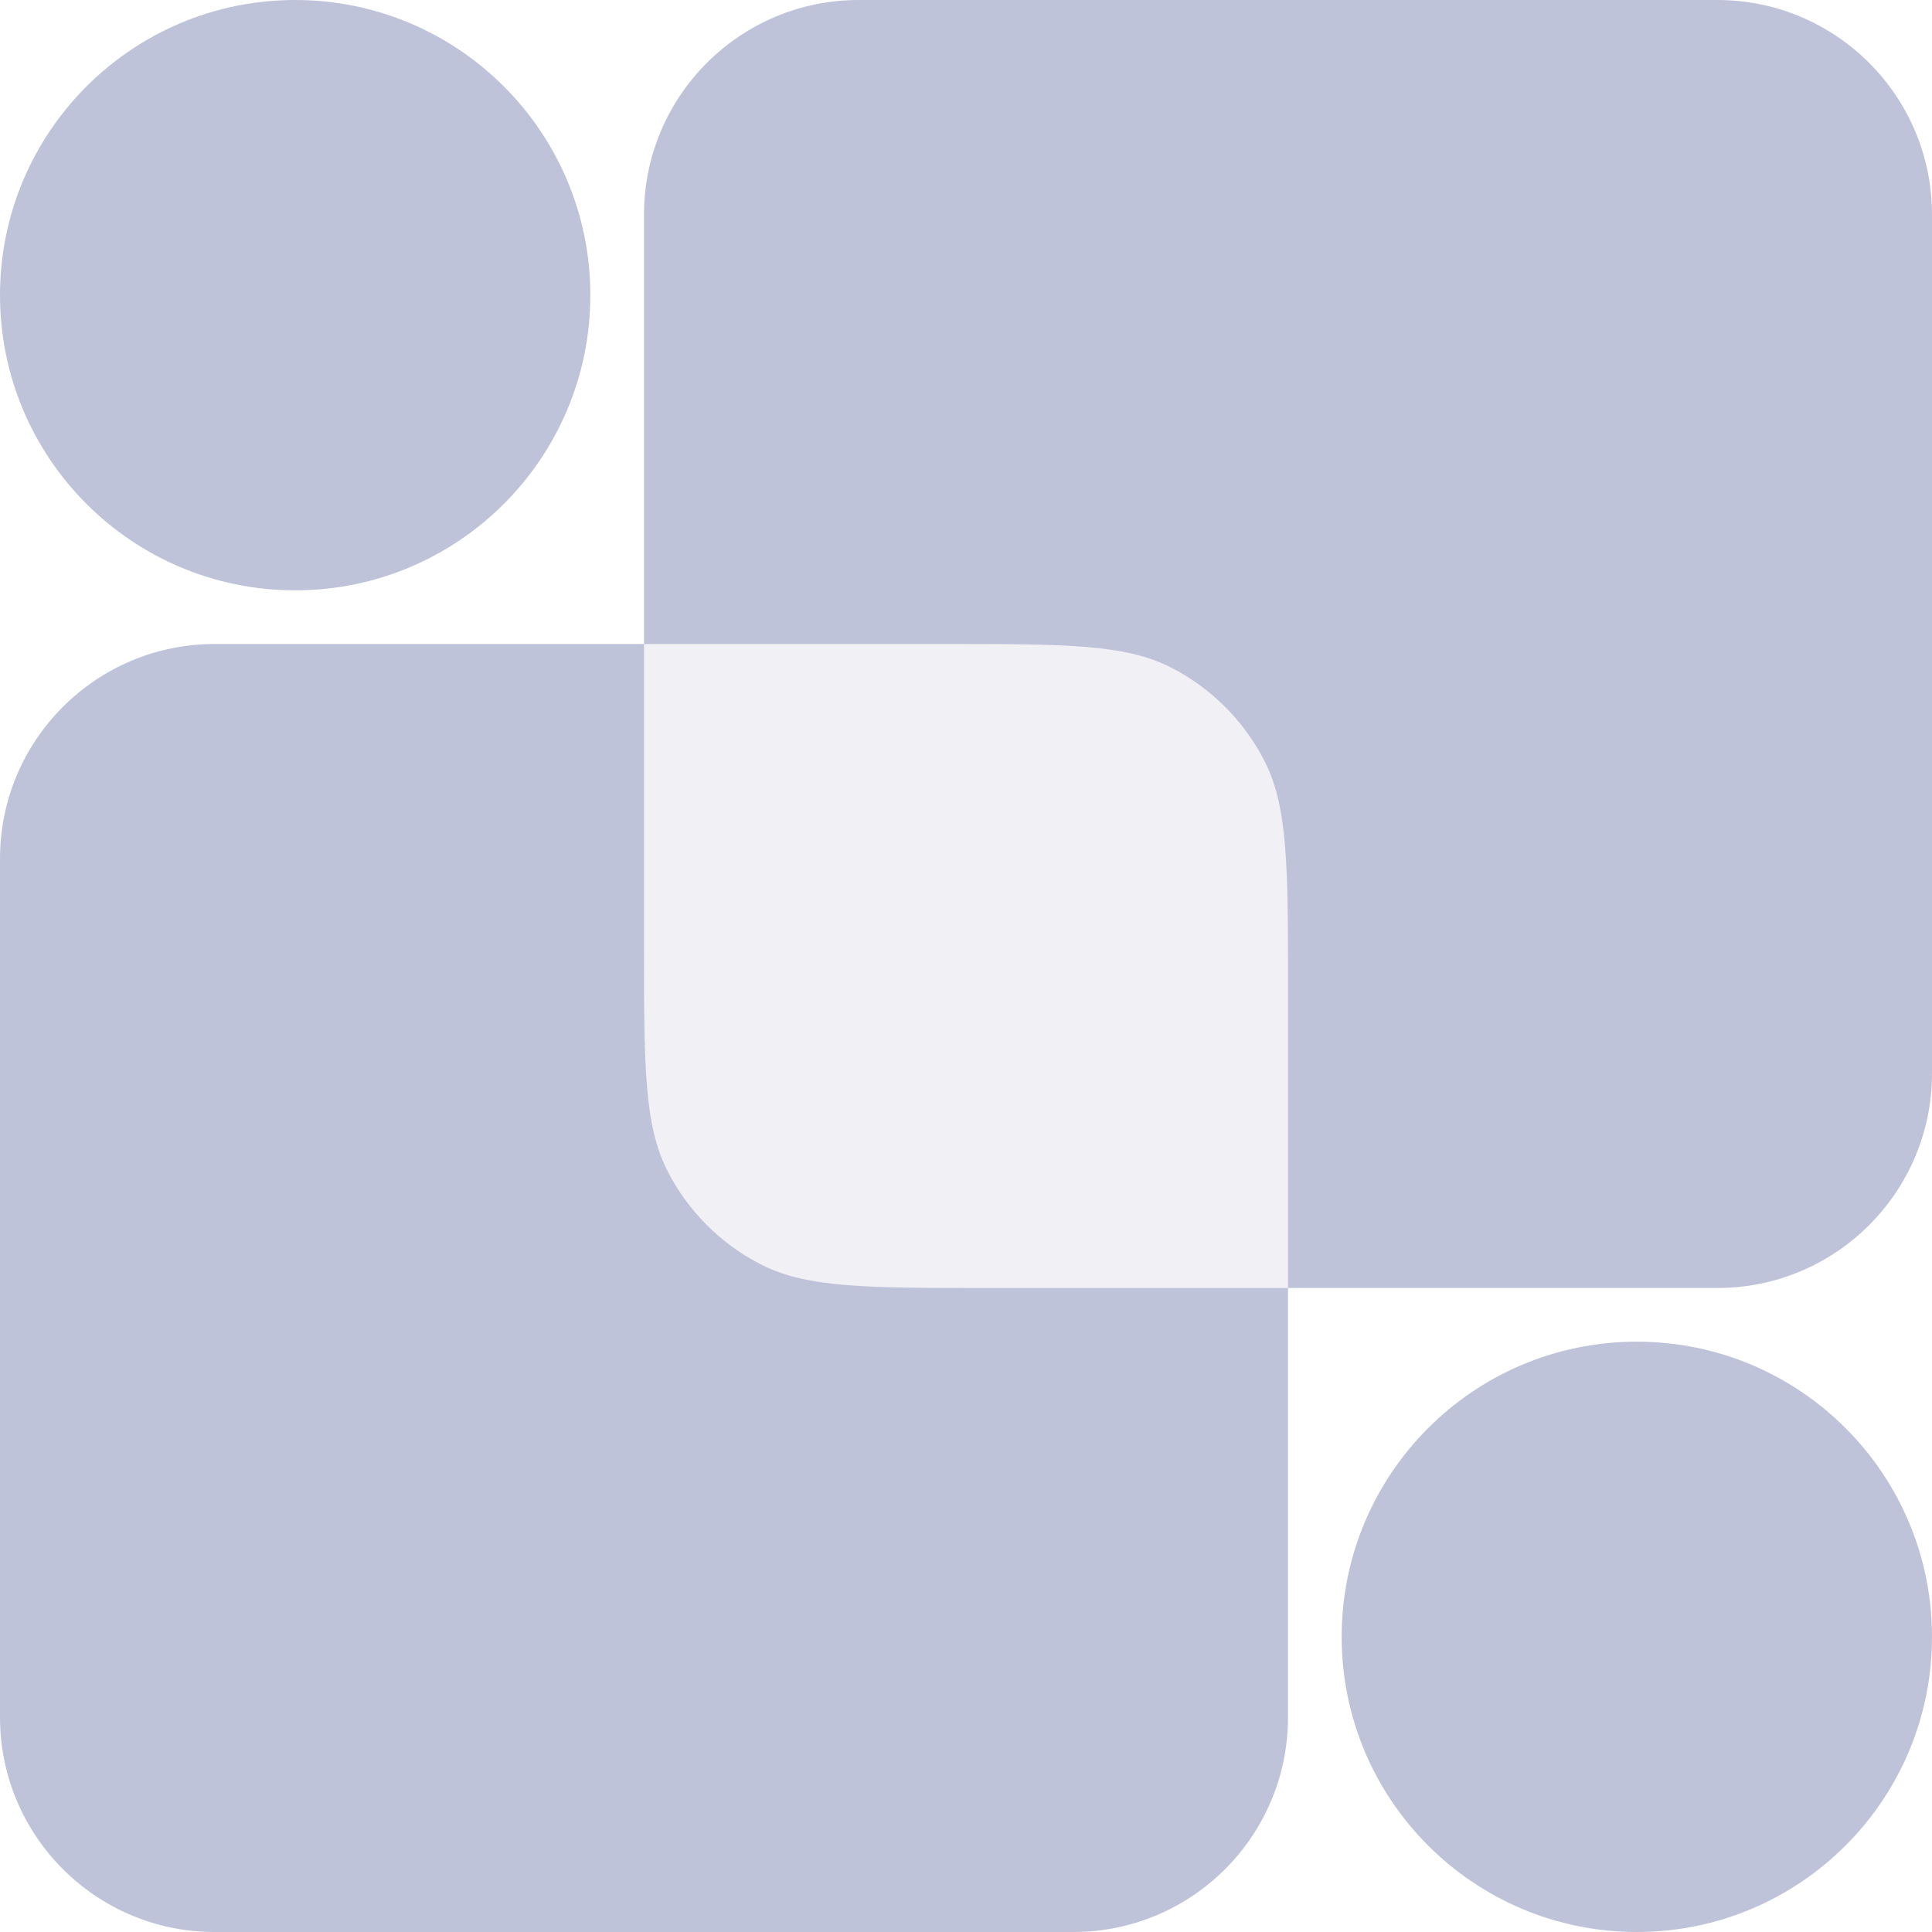
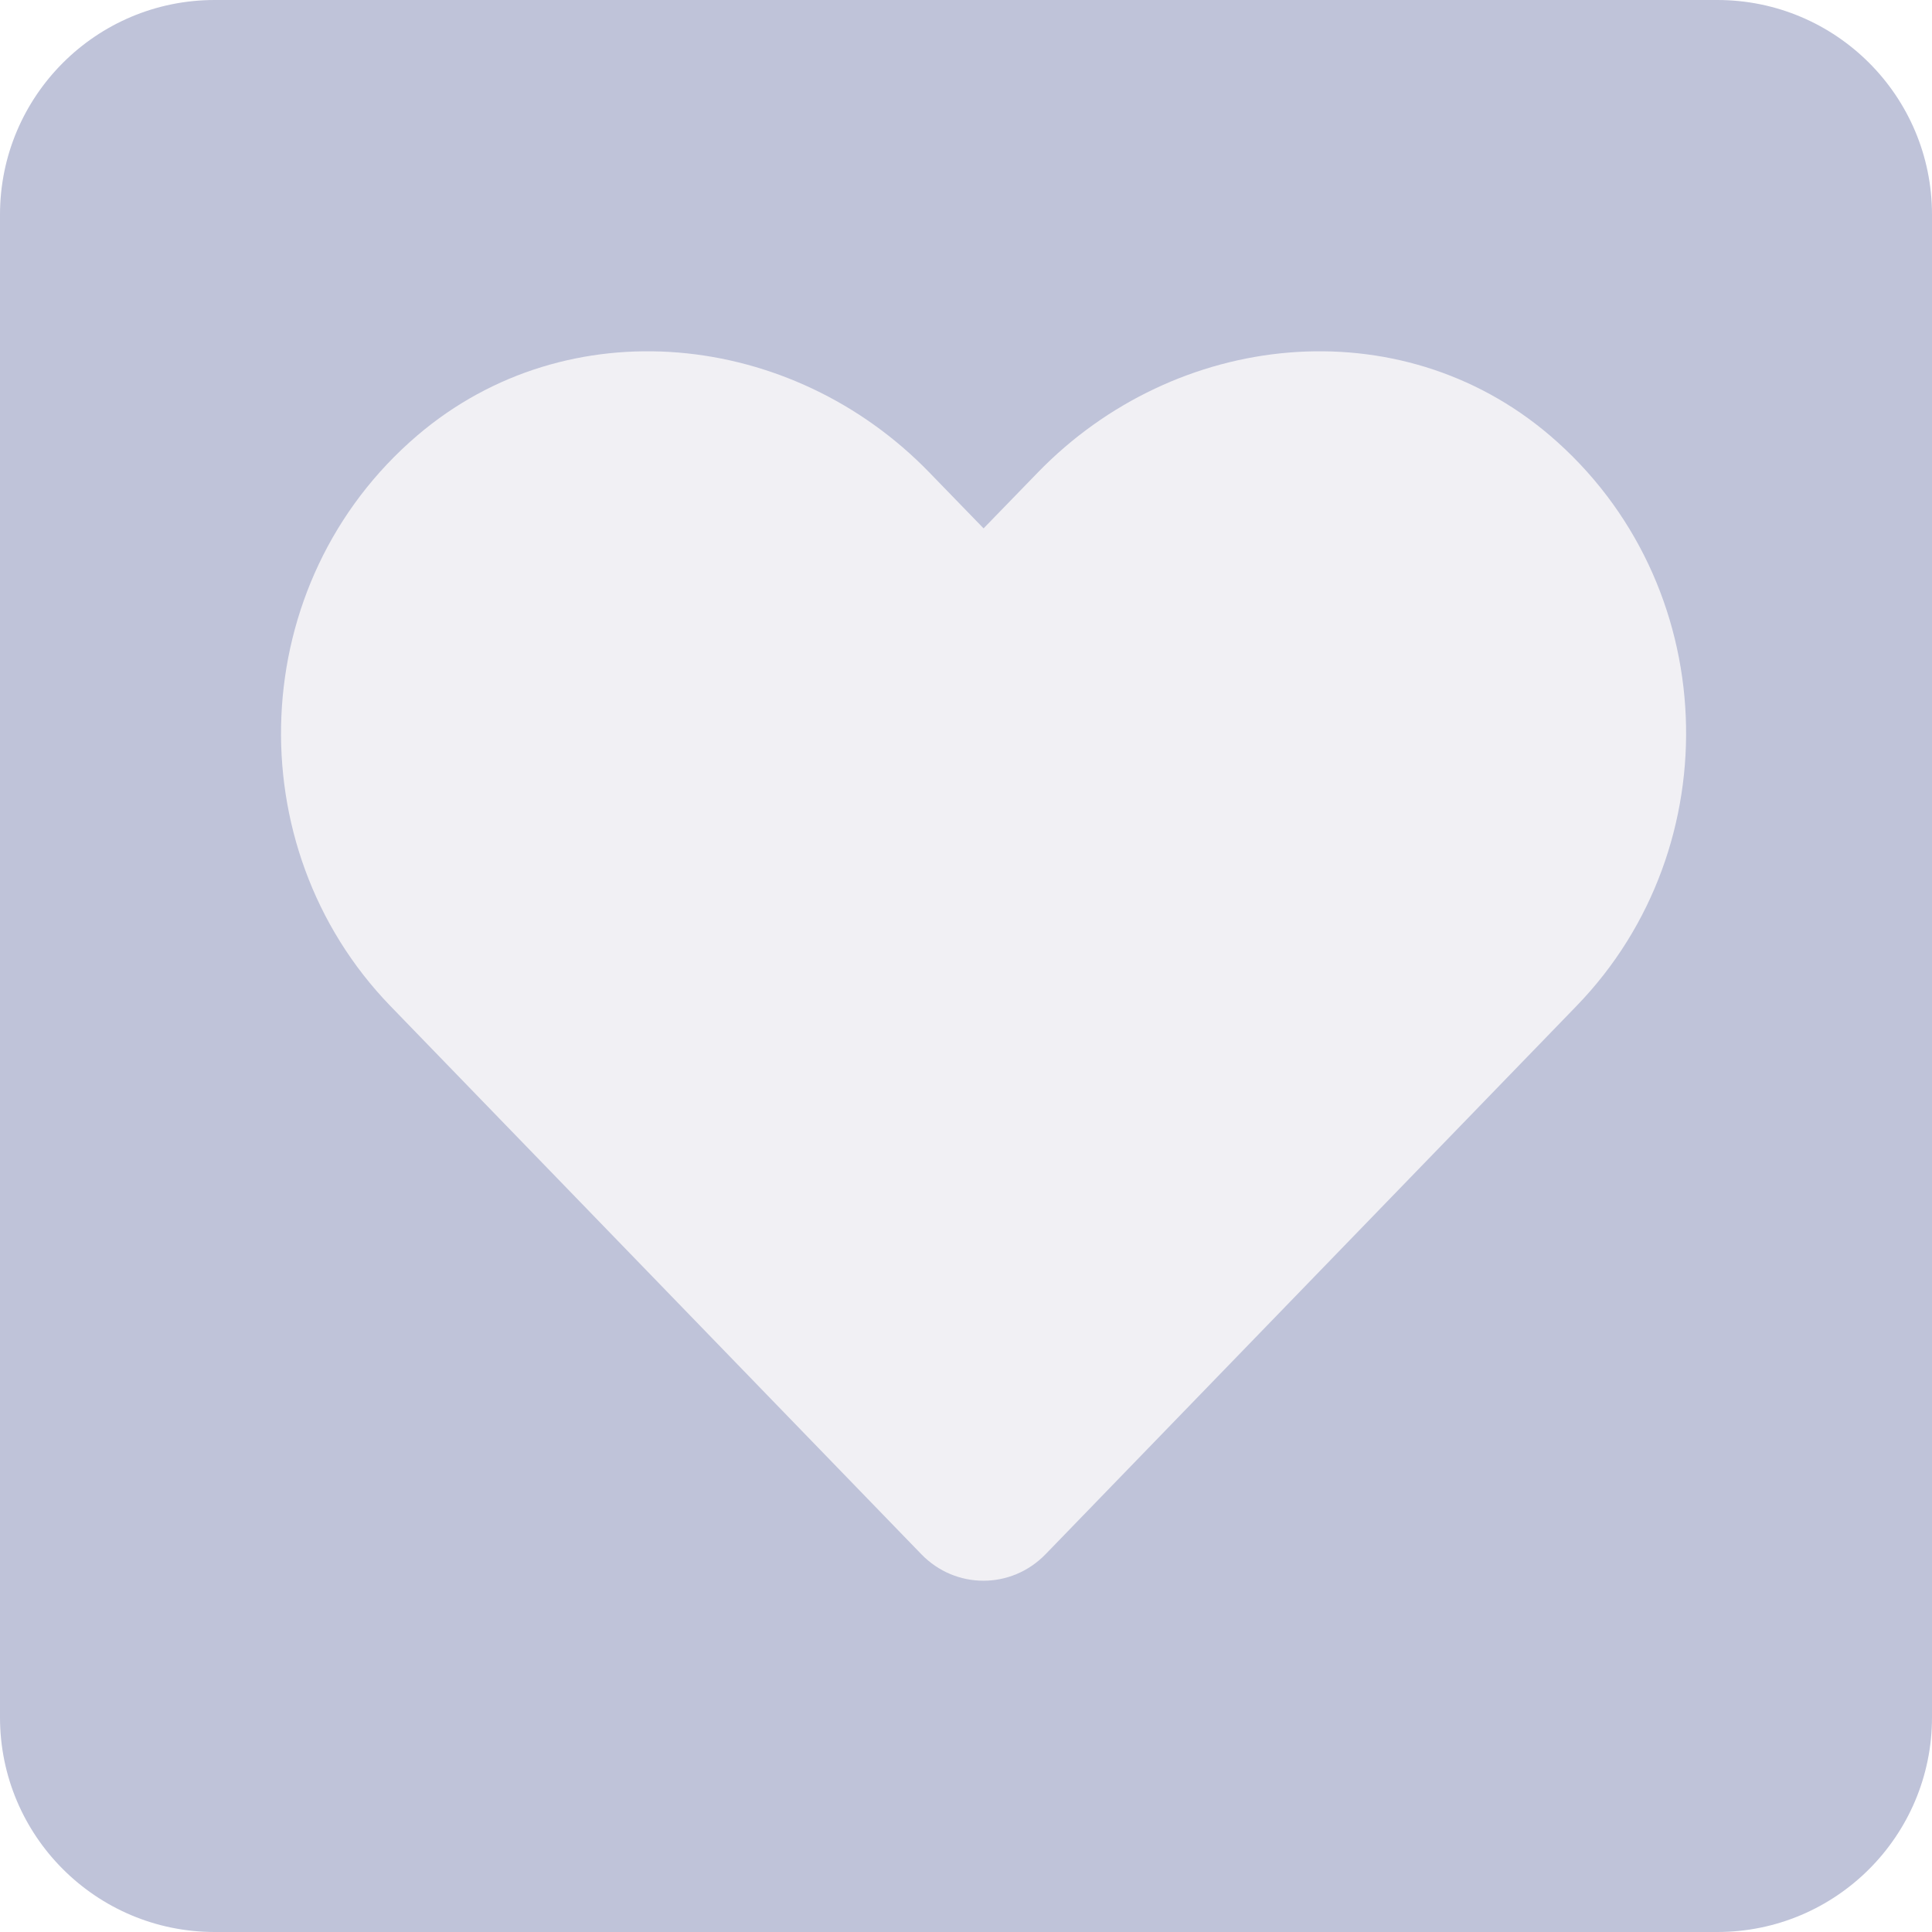
<svg xmlns="http://www.w3.org/2000/svg" width="72" height="72" viewBox="0 0 72 72" fill="none">
-   <rect width="48" height="48" rx="8" transform="matrix(-1 0 0 1 72 0)" fill="#BFC3D9" />
-   <rect width="48" height="48" rx="8" transform="matrix(-1 0 0 1 48 24)" fill="#BFC3D9" />
-   <path d="M48 36.8C48 32.32 48 30.079 47.128 28.368C46.361 26.863 45.137 25.639 43.632 24.872C41.921 24 39.68 24 35.2 24H24V35.2C24 39.68 24 41.921 24.872 43.632C25.639 45.137 26.863 46.361 28.368 47.128C30.079 48 32.32 48 36.8 48H48V36.8Z" fill="#F1F0F4" />
-   <circle cx="11" cy="11" r="11" fill="#BFC3D9" />
-   <circle cx="61" cy="61" r="11" fill="#BFC3D9" />
+   <rect width="72" height="72" rx="8" fill="#BFC3D9" />
+   <path d="M57.754 16.224C52.149 11.448 43.814 12.307 38.67 17.615L36.655 19.691L34.641 17.615C29.507 12.307 21.161 11.448 15.557 16.224C9.134 21.706 8.797 31.544 14.544 37.486L34.334 57.92C35.612 59.239 37.688 59.239 38.967 57.92L58.756 37.486C64.514 31.544 64.176 21.706 57.754 16.224Z" fill="#F1F0F4" />
</svg>
